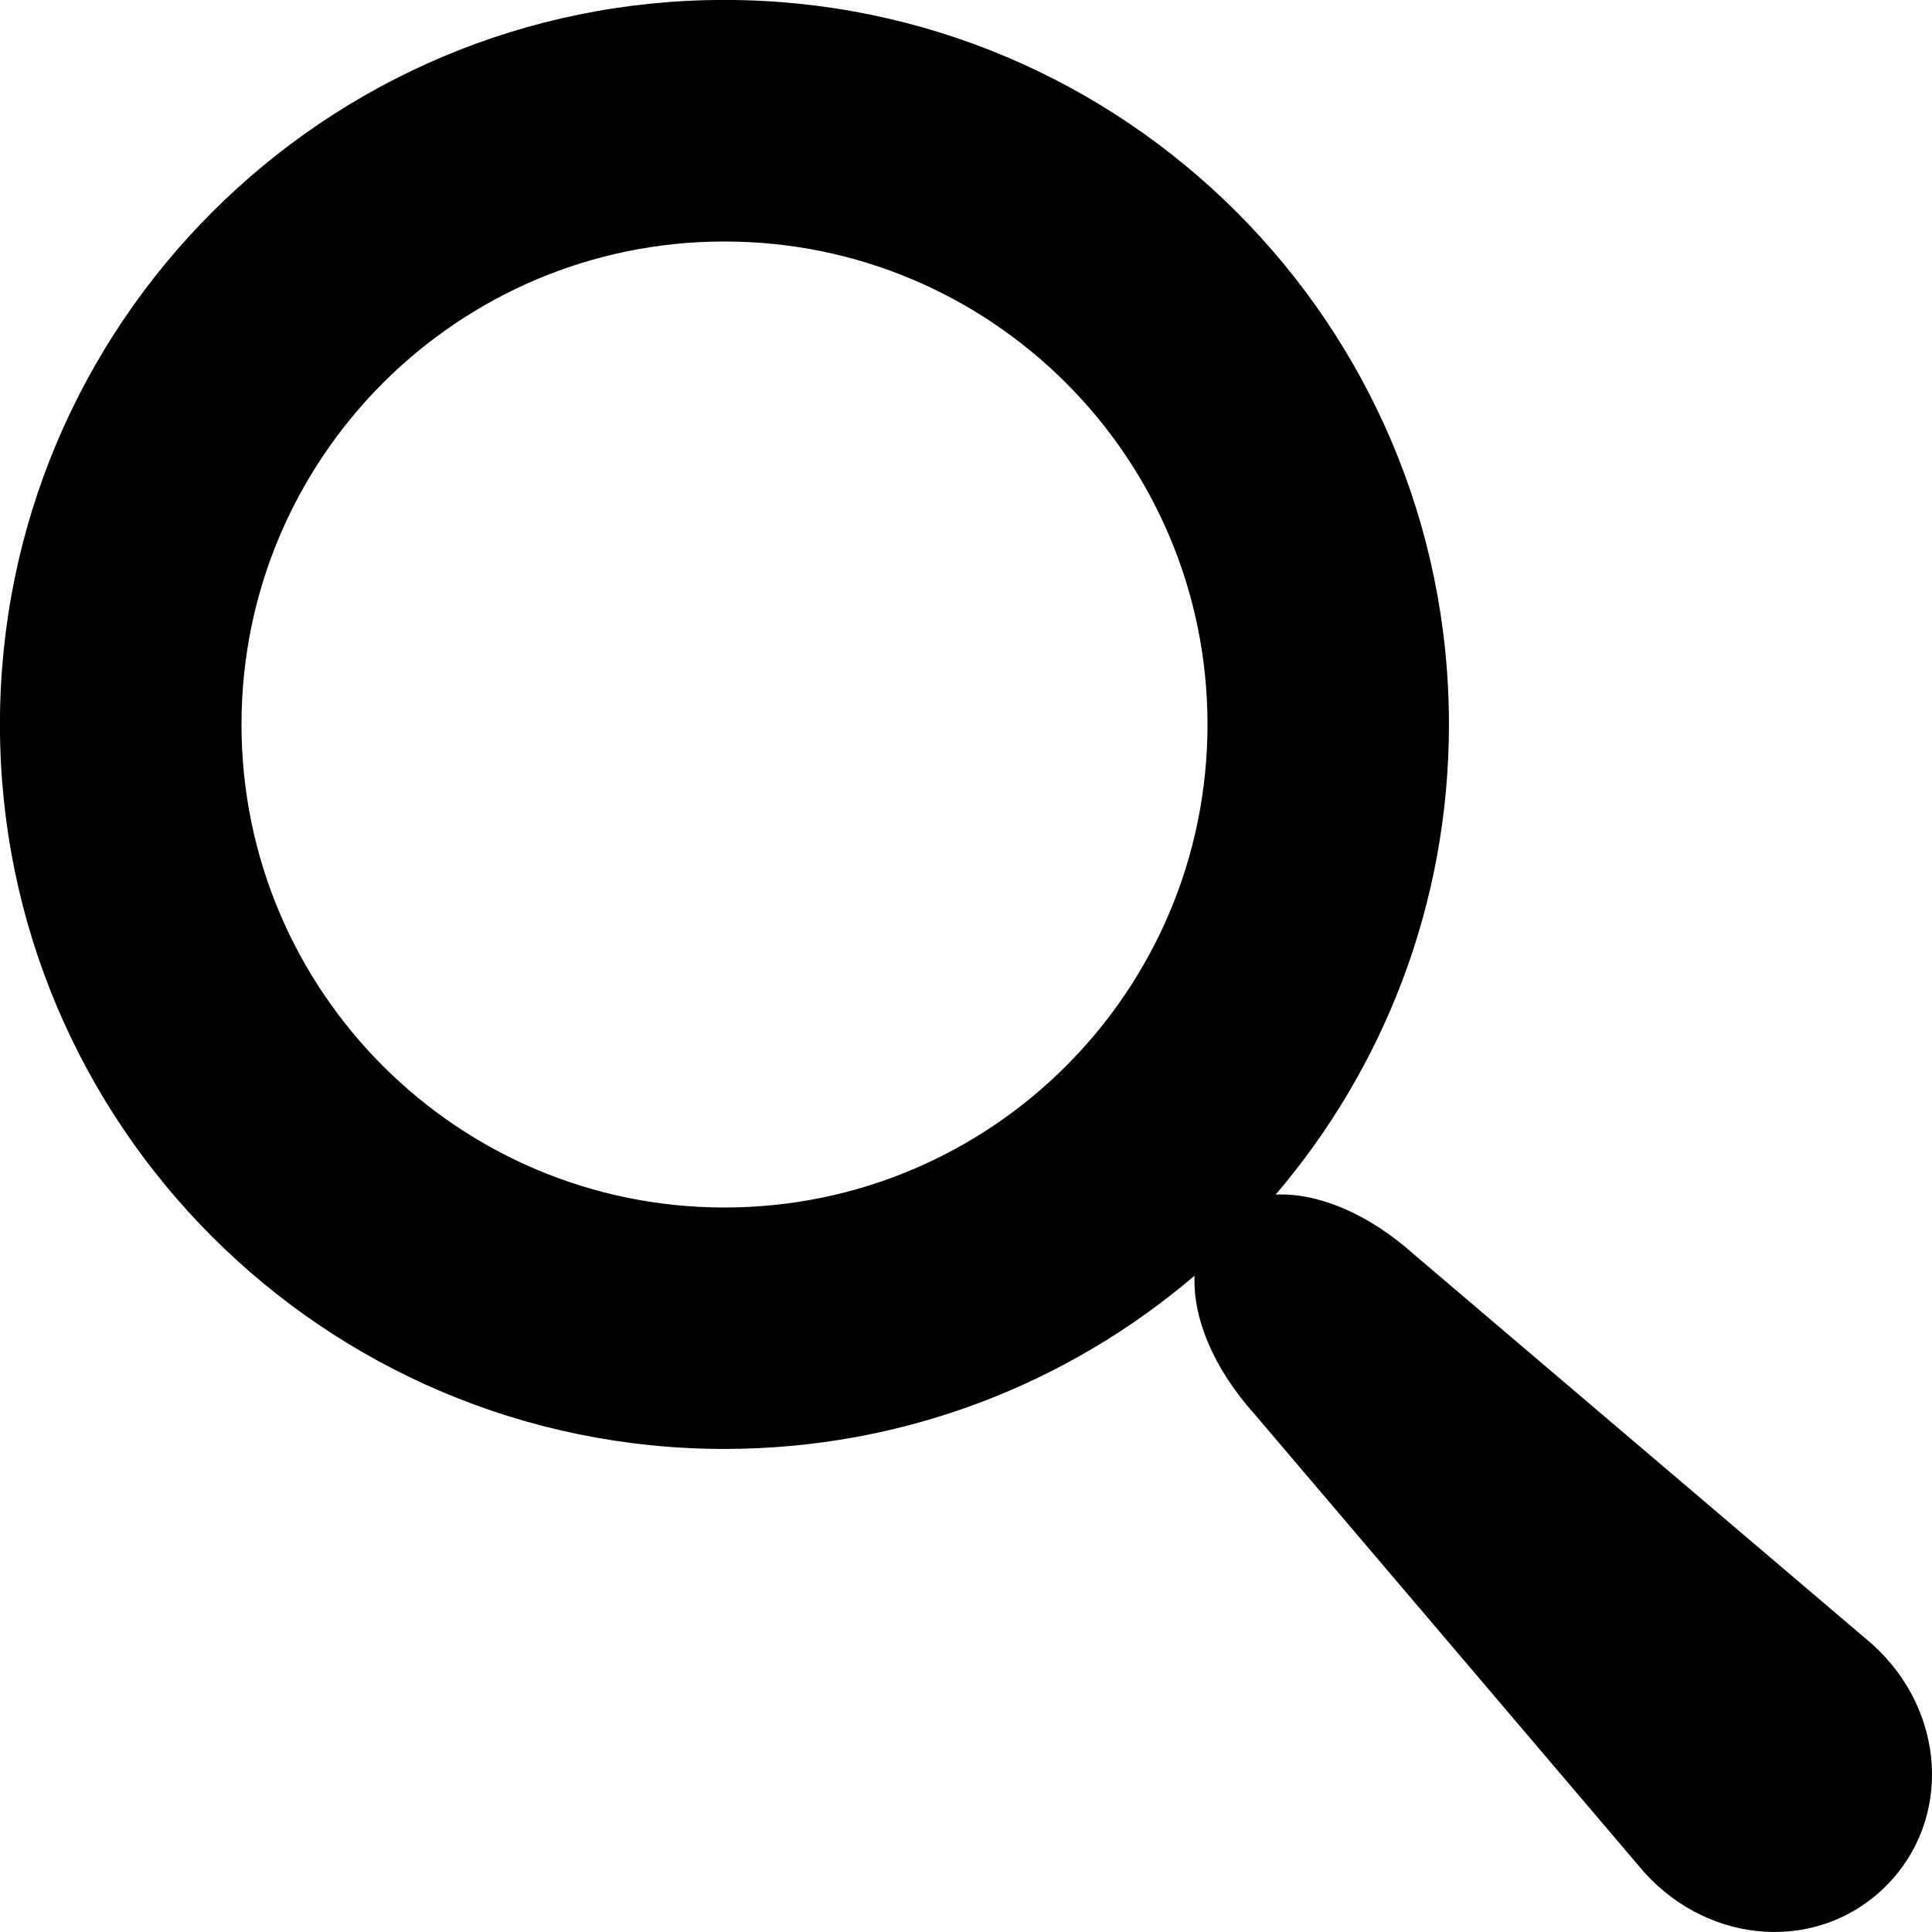
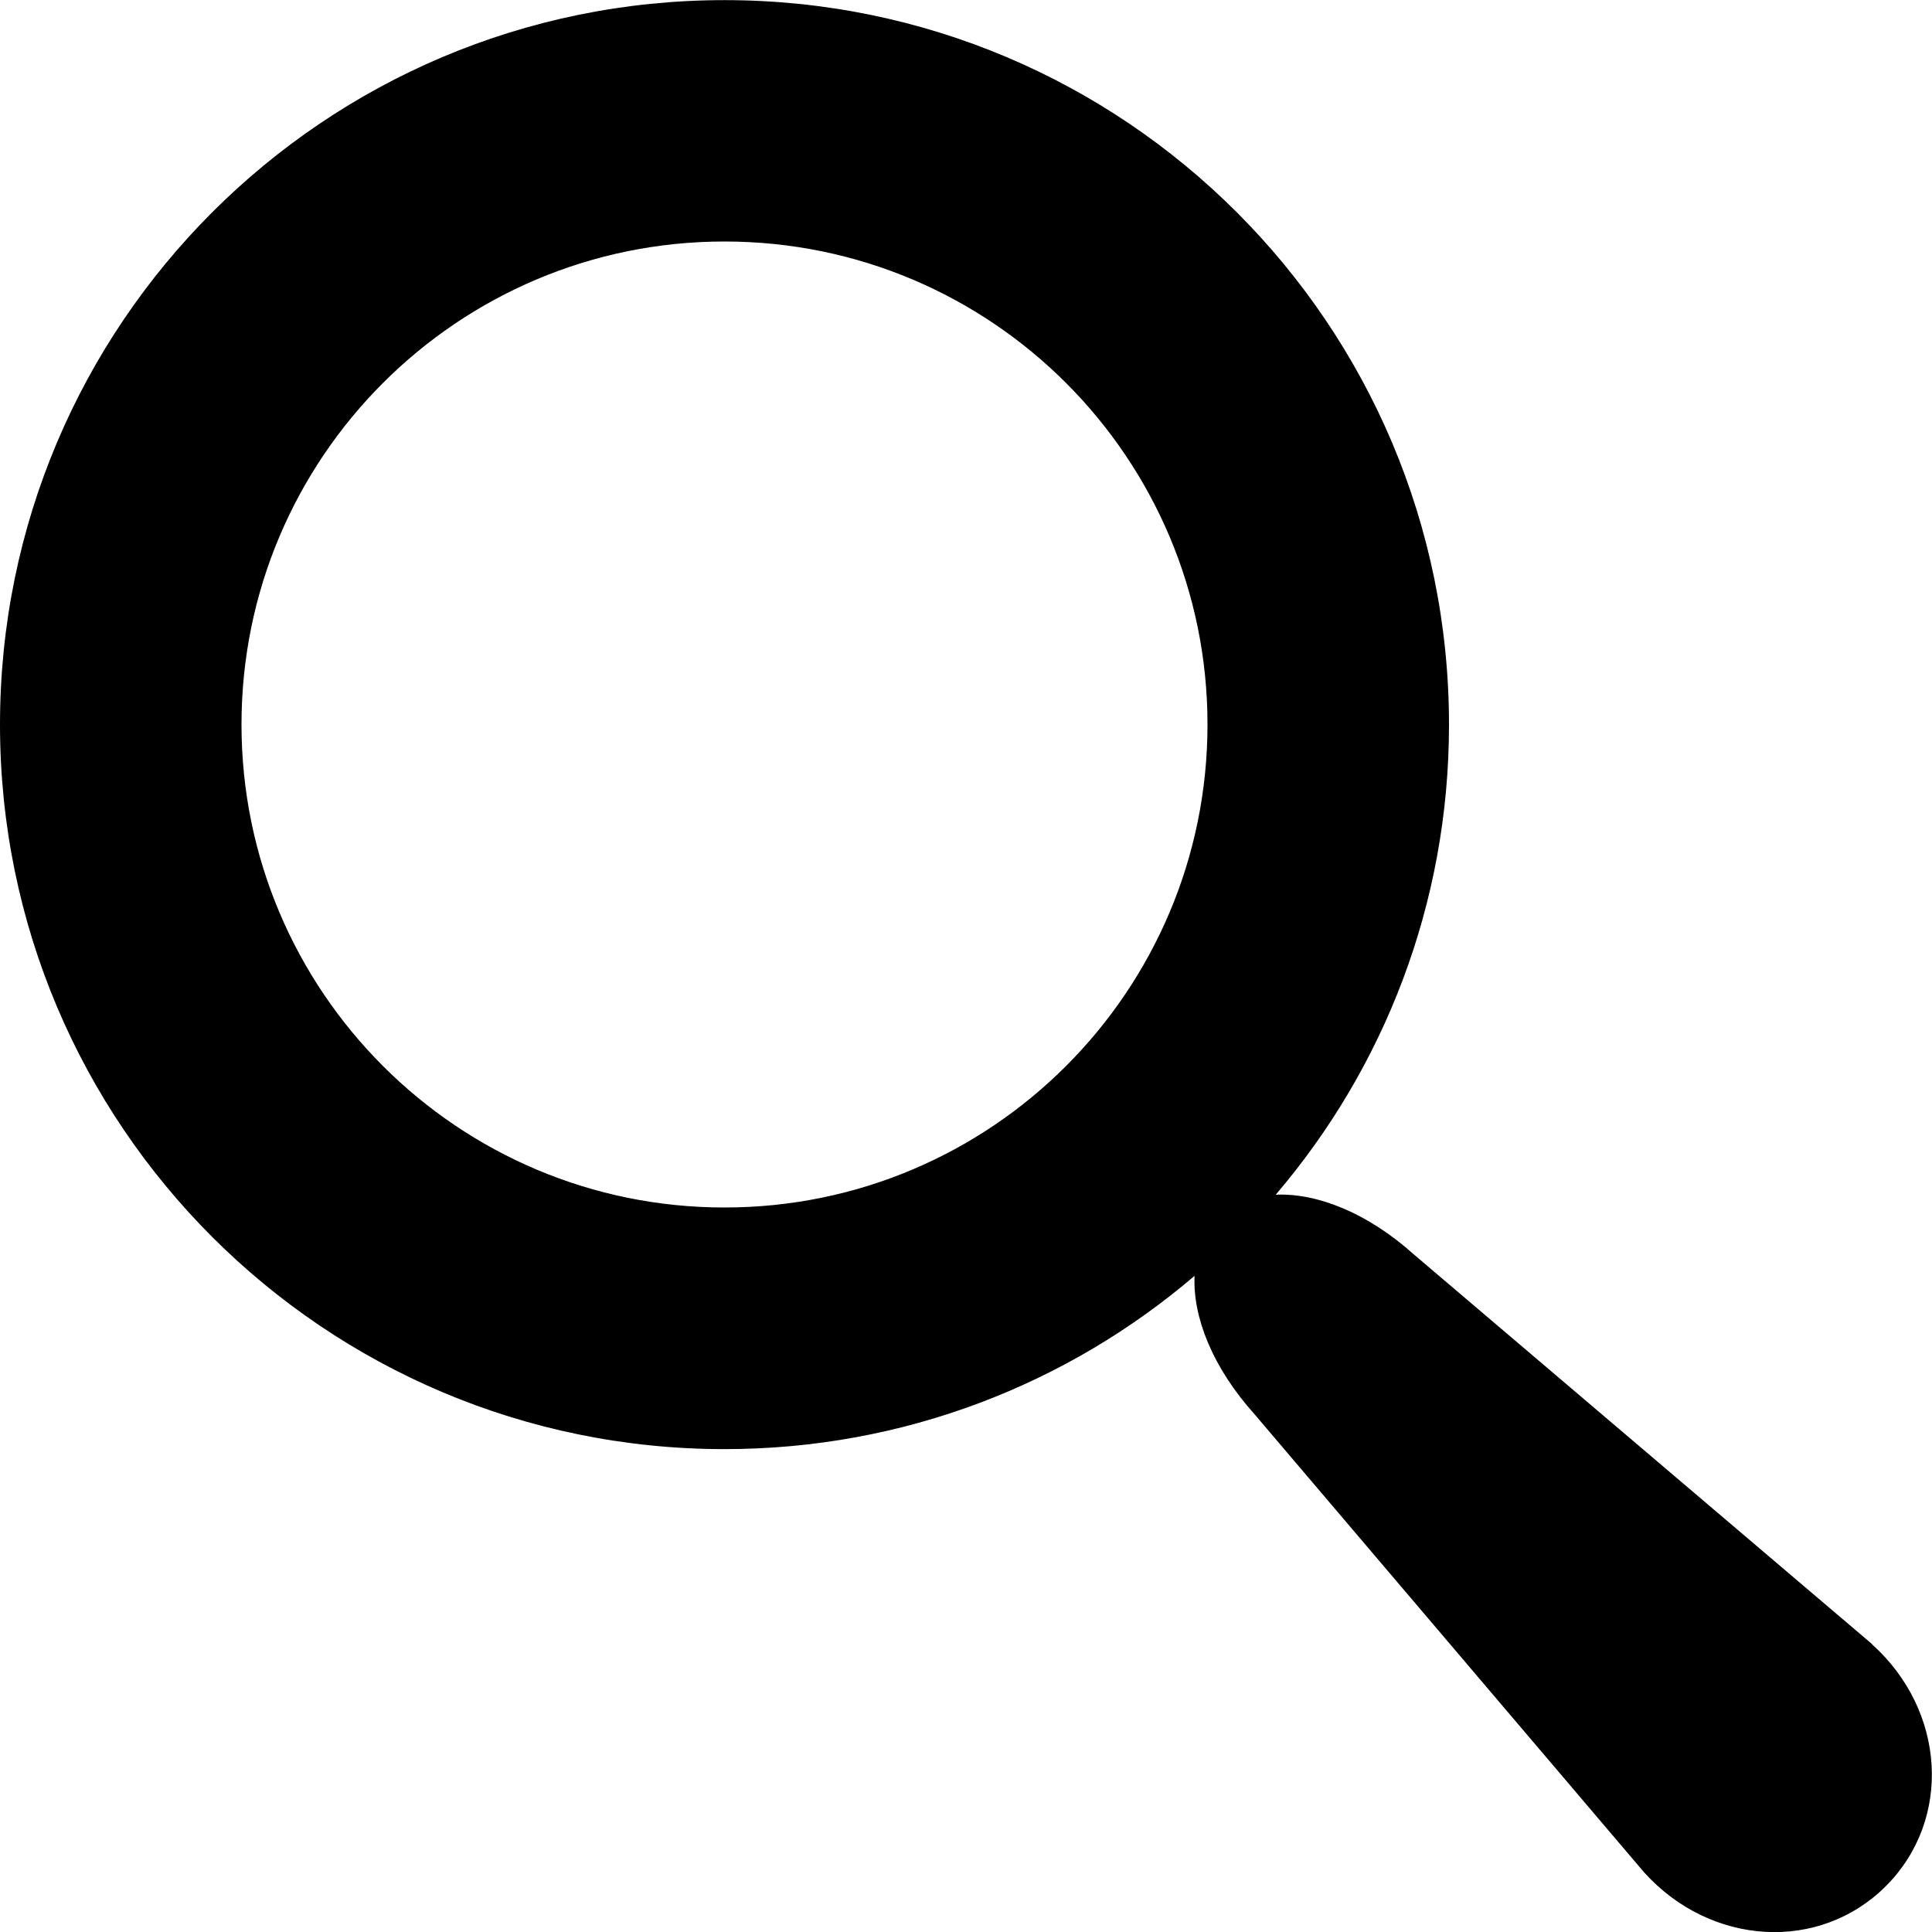
- <svg xmlns="http://www.w3.org/2000/svg" version="1.1" width="32" height="32" viewBox="0 0 32 32">
-   <path d="M31.008 27.231l-7.58-6.447c-0.784-0.705-1.622-1.029-2.299-0.998 1.789-2.096 2.87-4.815 2.87-7.787 0-6.627-5.373-12-12-12s-12 5.373-12 12 5.373 12 12 12c2.972 0 5.691-1.081 7.787-2.87-0.031 0.677 0.293 1.515 0.998 2.299l6.447 7.58c1.104 1.226 2.907 1.33 4.007 0.23s0.997-2.903-0.23-4.007zM12 20c-4.418 0-8-3.582-8-8s3.582-8 8-8 8 3.582 8 8-3.582 8-8 8z" />
+ <svg xmlns="http://www.w3.org/2000/svg" version="1.1" width="16" height="16" viewBox="0 0 16 16">
+   <path d="M15.504 13.616l-3.79-3.223c-0.392-0.353-0.811-0.514-1.149-0.499 0.895-1.048 1.435-2.407 1.435-3.893 0-3.314-2.686-6-6-6s-6 2.686-6 6 2.686 6 6 6c1.486 0 2.845-0.54 3.893-1.435-0.016 0.338 0.146 0.757 0.499 1.149l3.223 3.79c0.552 0.613 1.453 0.665 2.003 0.115s0.498-1.452-0.115-2.003zM6 10c-2.209 0-4-1.791-4-4s1.791-4 4-4 4 1.791 4 4-1.791 4-4 4z" />
</svg>
